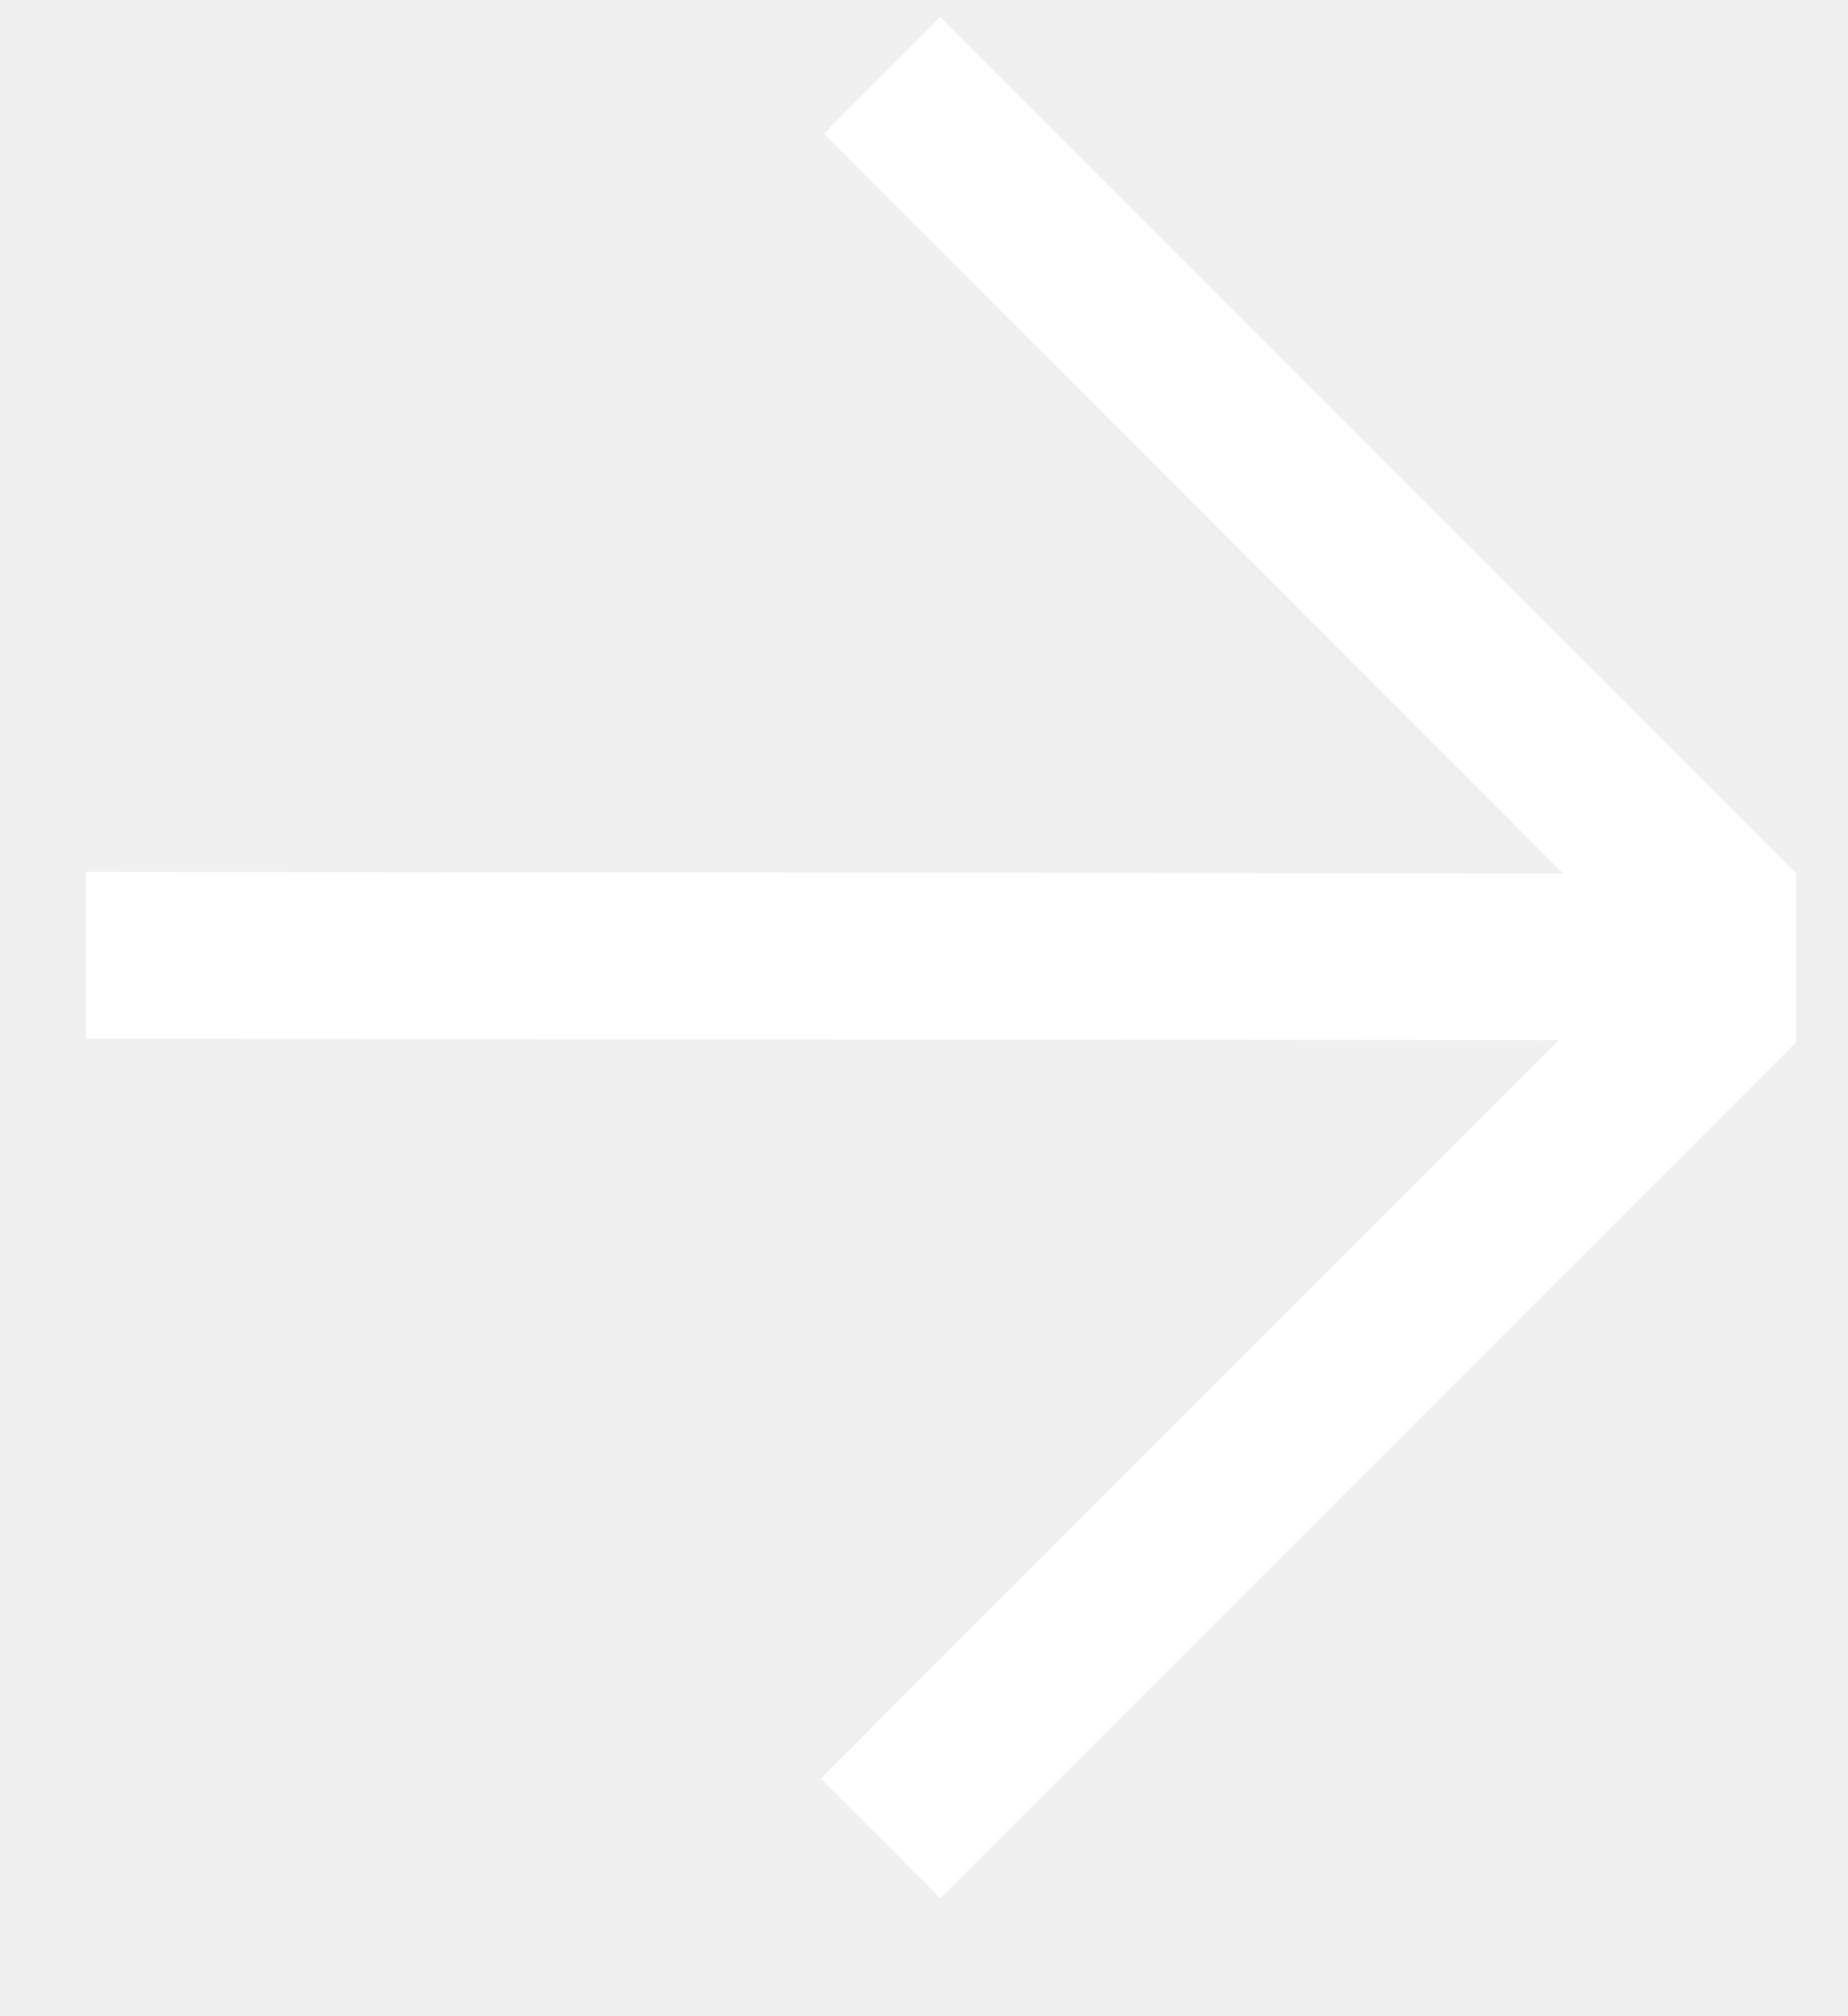
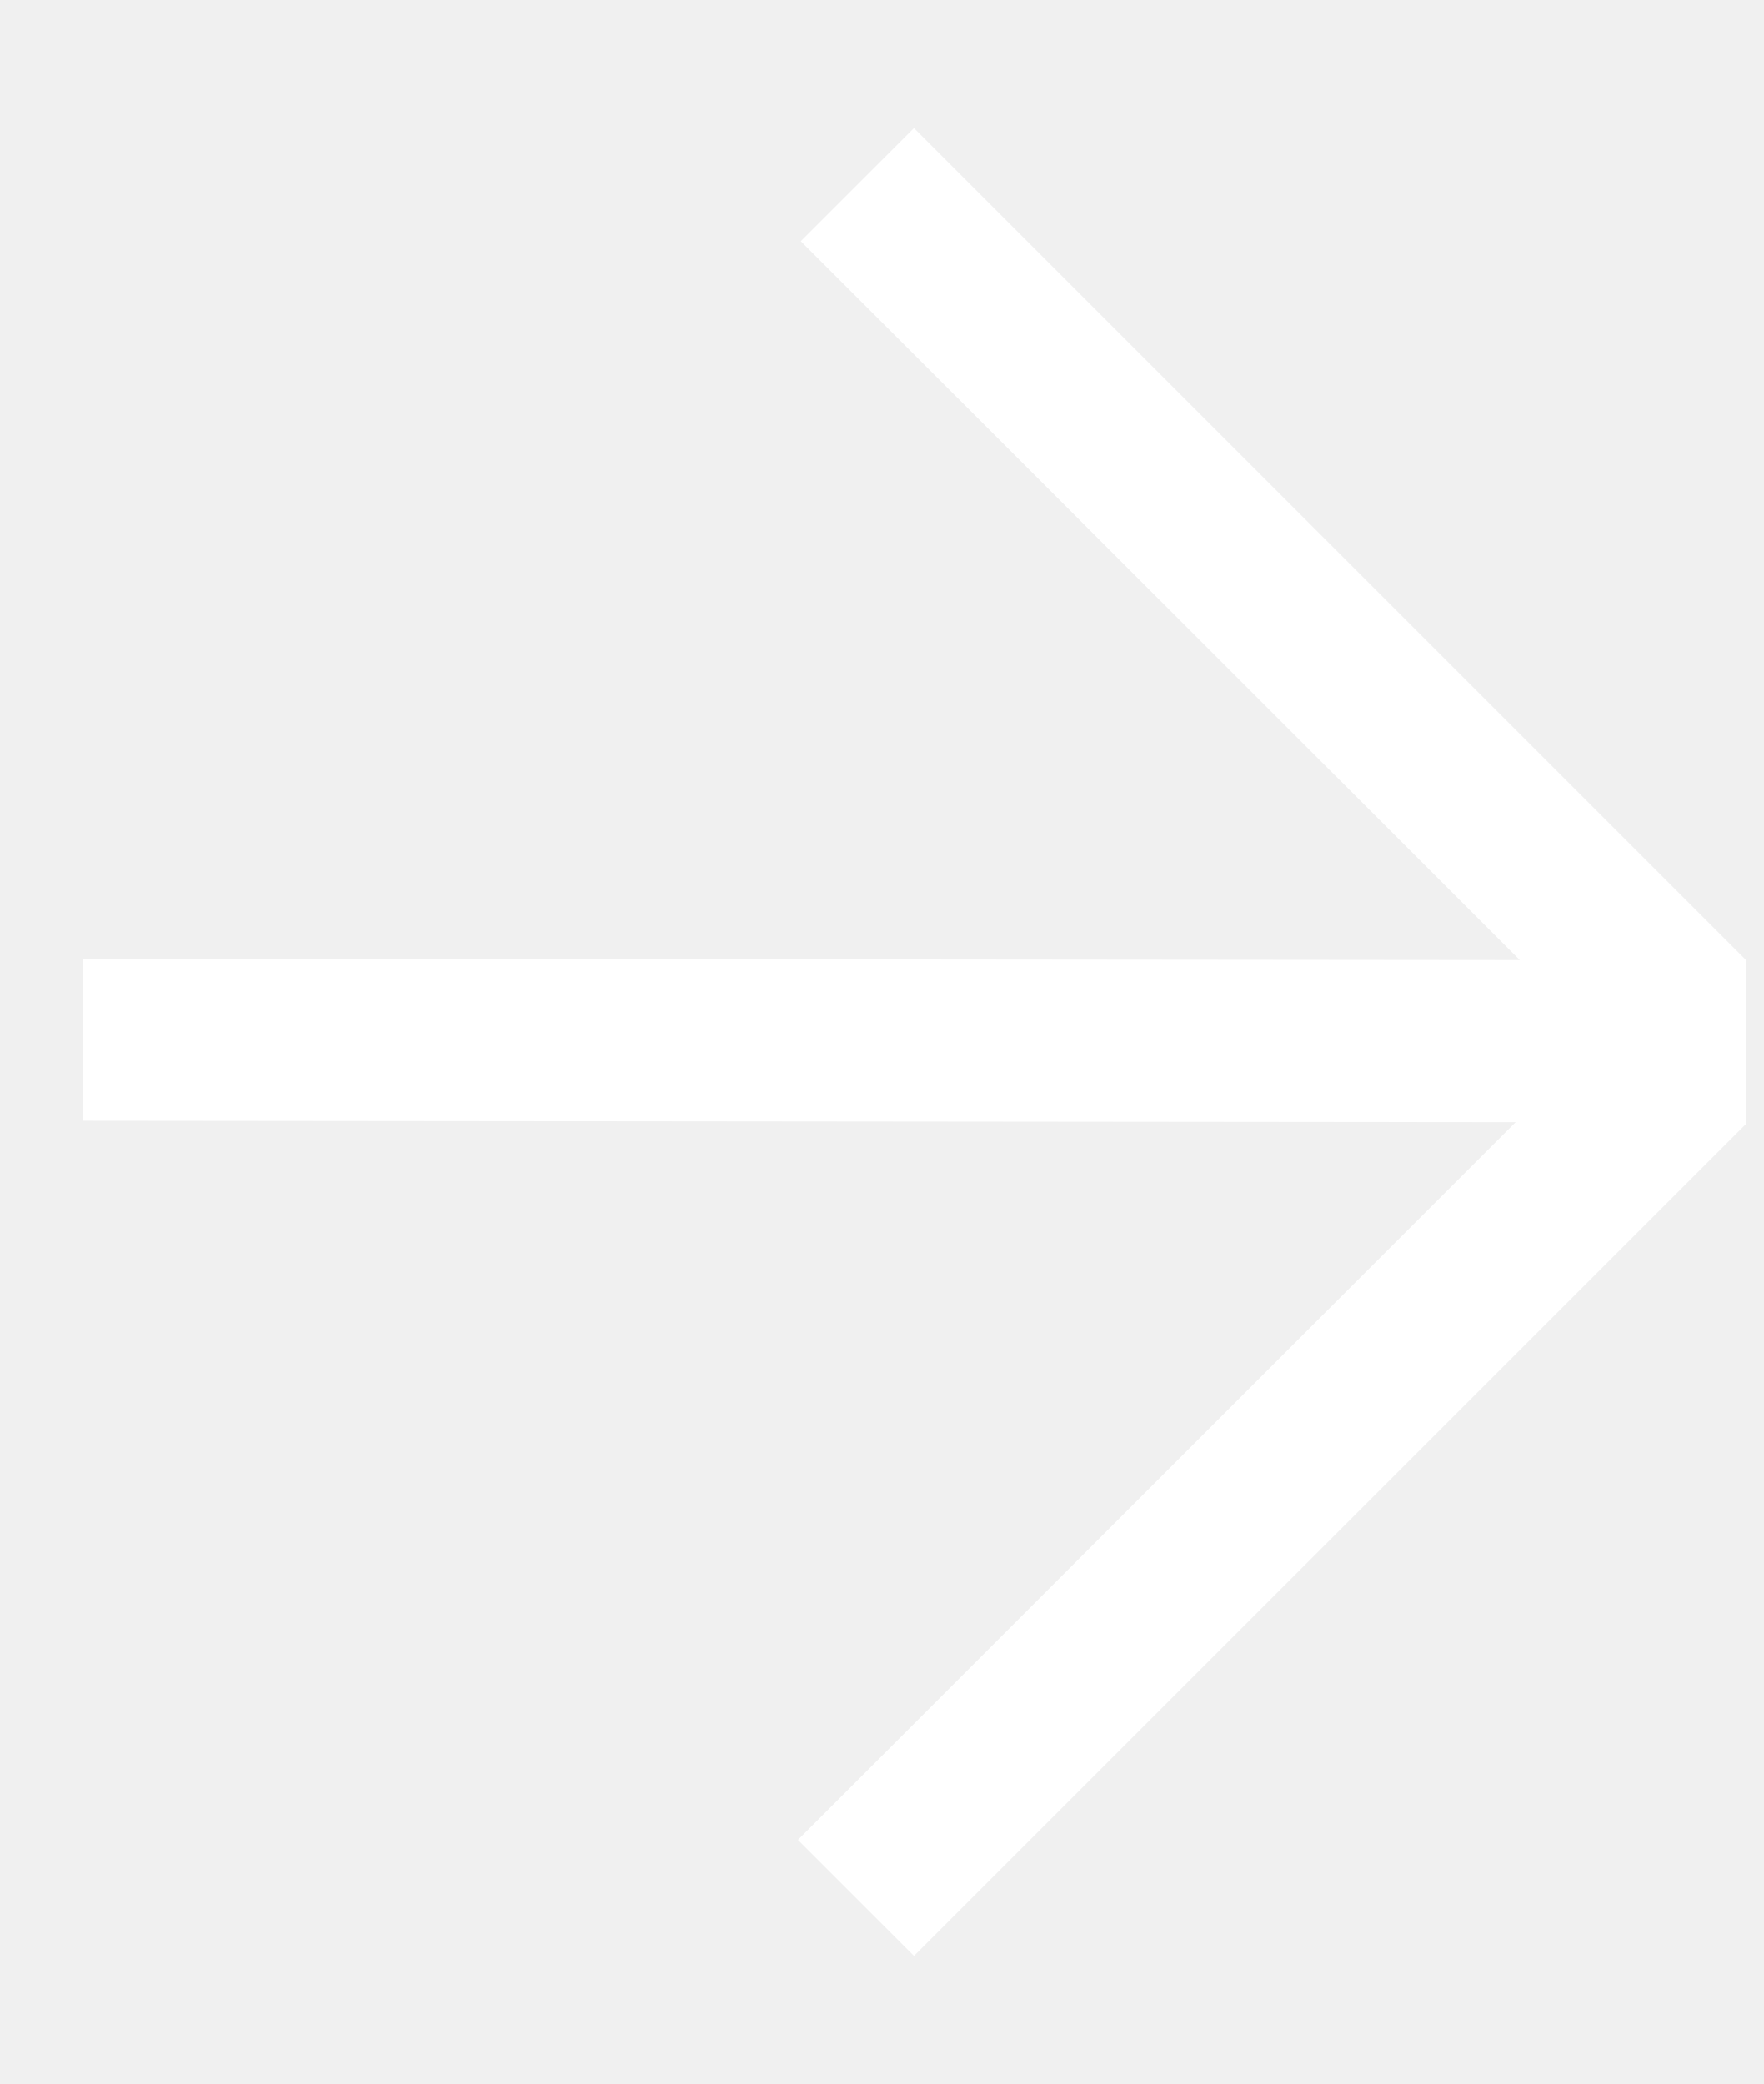
- <svg xmlns="http://www.w3.org/2000/svg" width="11" height="12" viewBox="0 0 11 12" fill="none">
-   <path d="M9.282 6.191L0.511 6.183L0.511 5.19L9.307 5.199L4.905 0.796L5.598 0.103L10.685 5.19L10.693 5.199L10.693 6.191L10.694 6.202L10.685 6.211L5.598 11.298L4.887 10.587L9.282 6.191Z" fill="white" />
+ <svg xmlns="http://www.w3.org/2000/svg" width="11" height="13" viewBox="0 0 11 13" fill="none">
+   <path d="M9.454 7L0.52 6.991L0.52 5.98L9.48 5.989L4.995 1.505L5.701 0.799L10.882 5.98L10.891 5.989L10.891 7L10.892 7.011L10.882 7.02L5.701 12.201L4.977 11.477L9.454 7Z" fill="#FFF" />
</svg>
